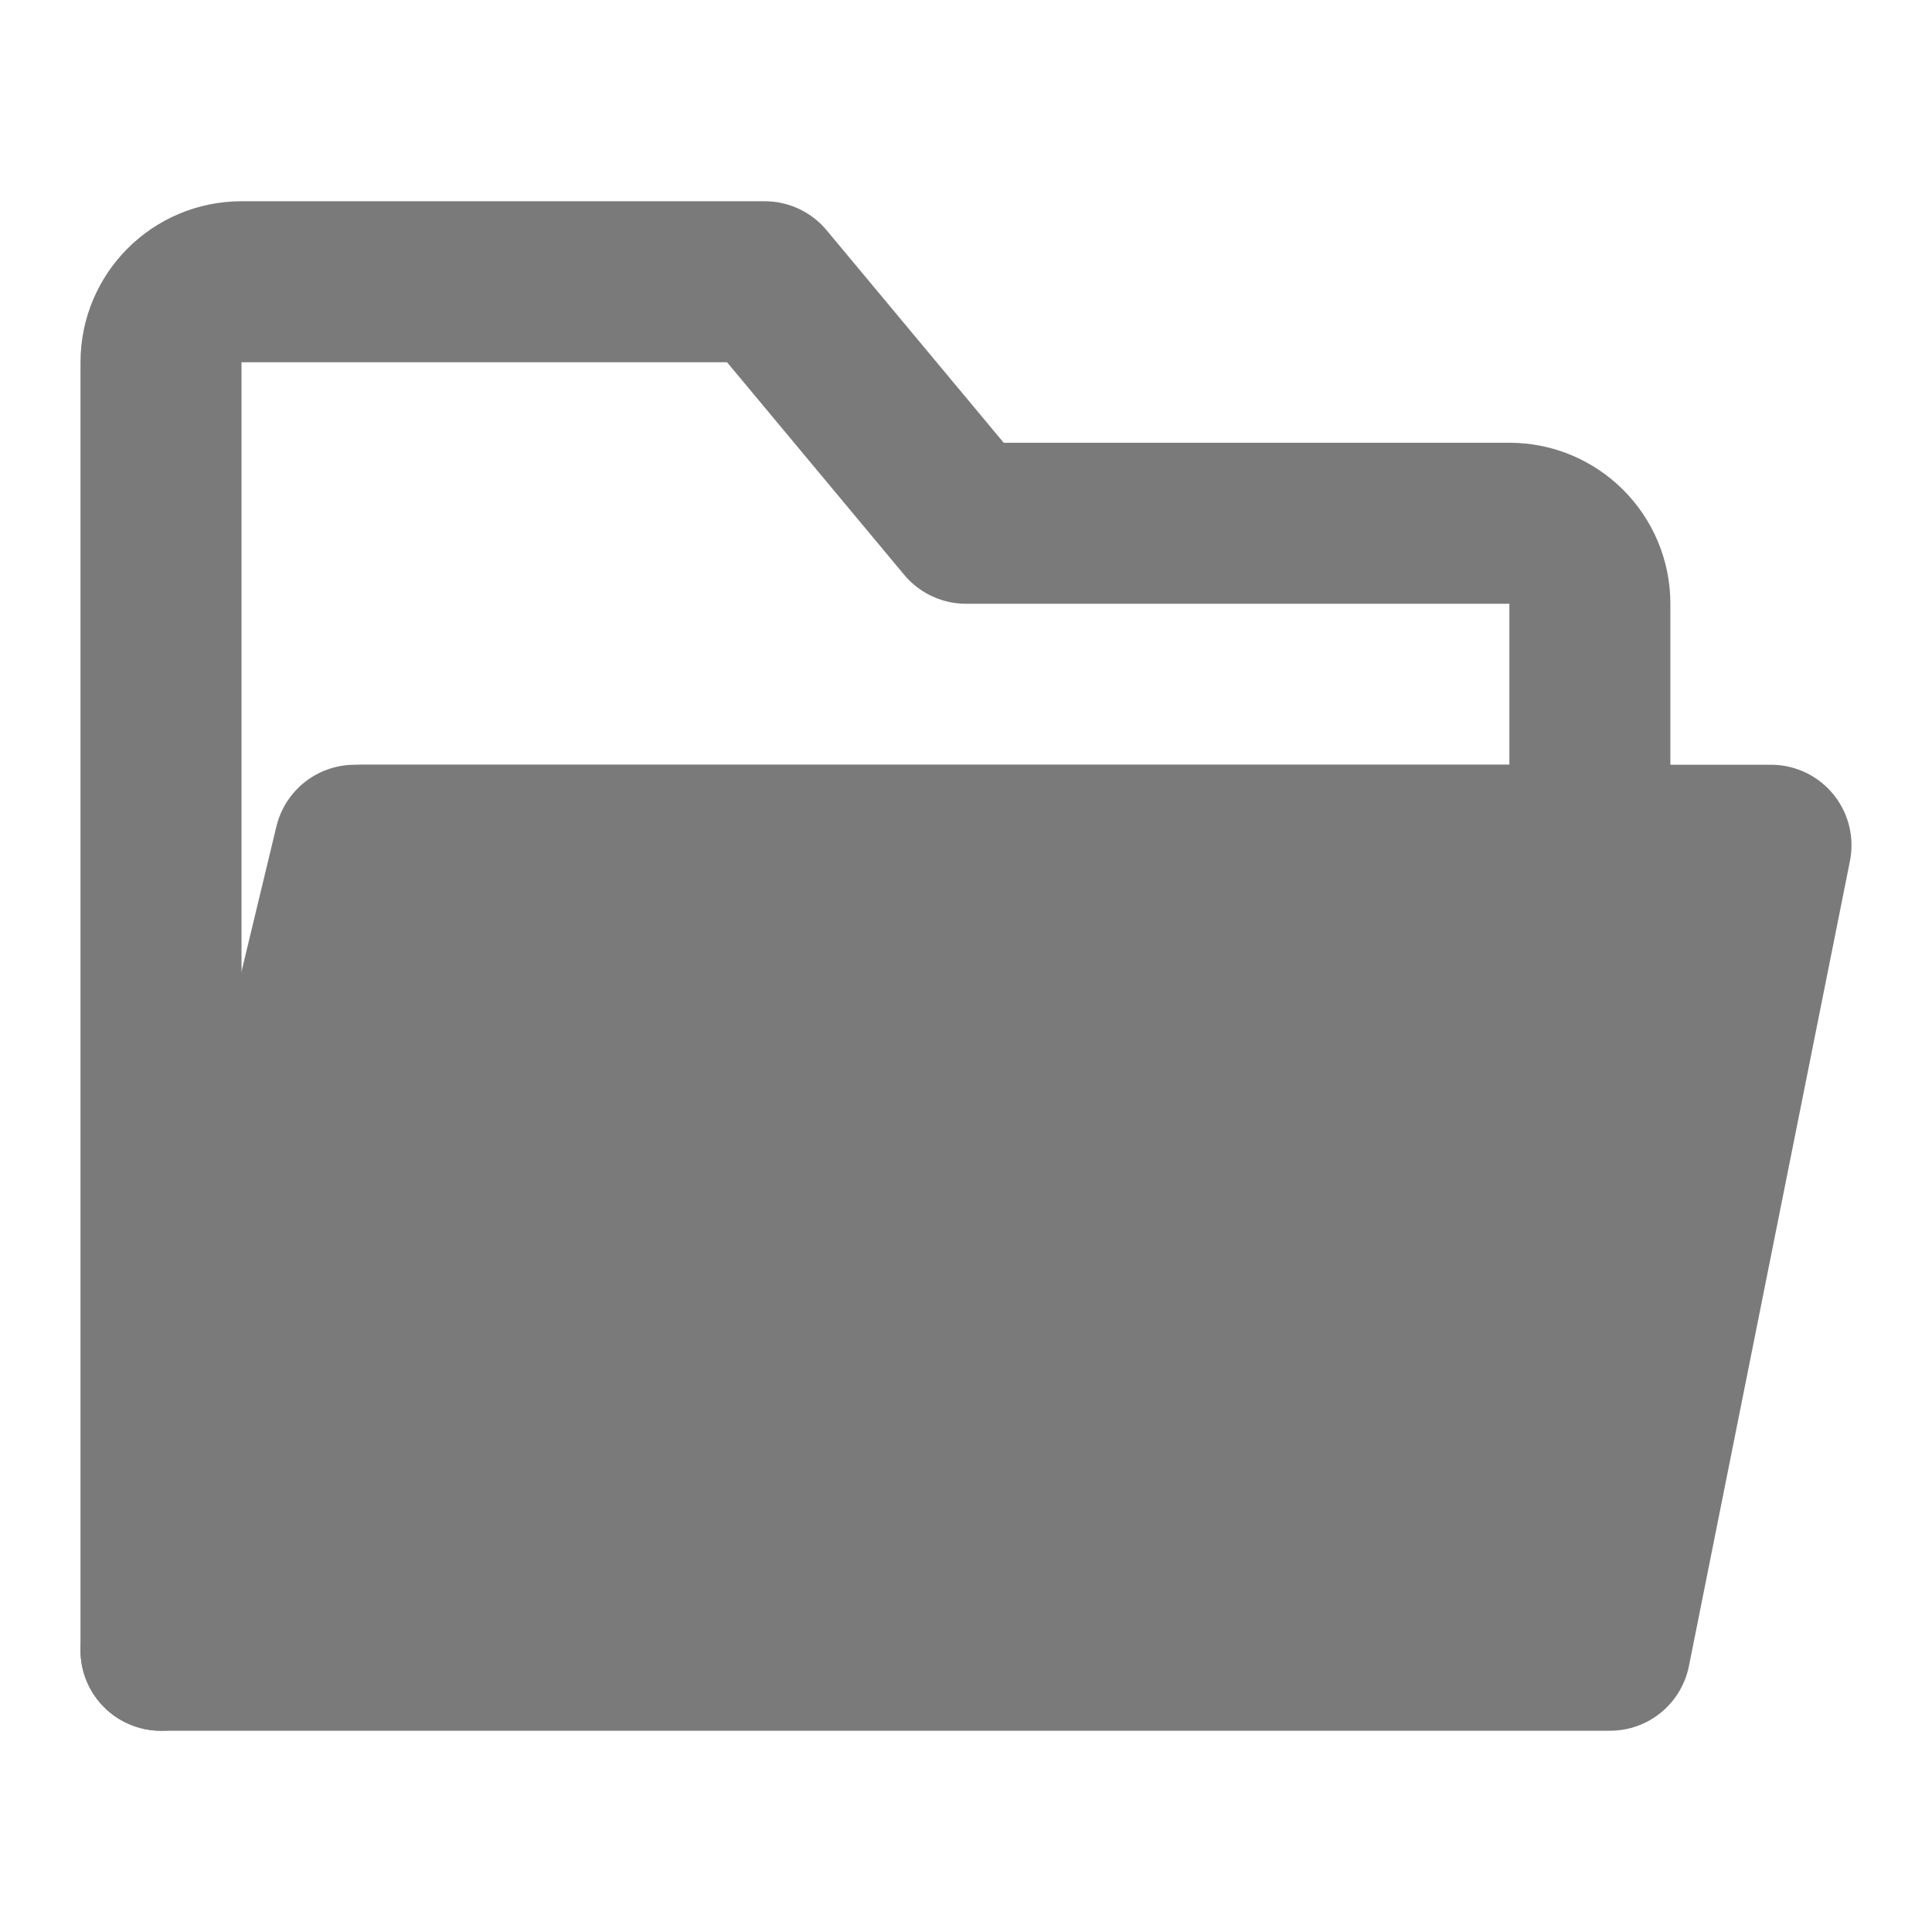
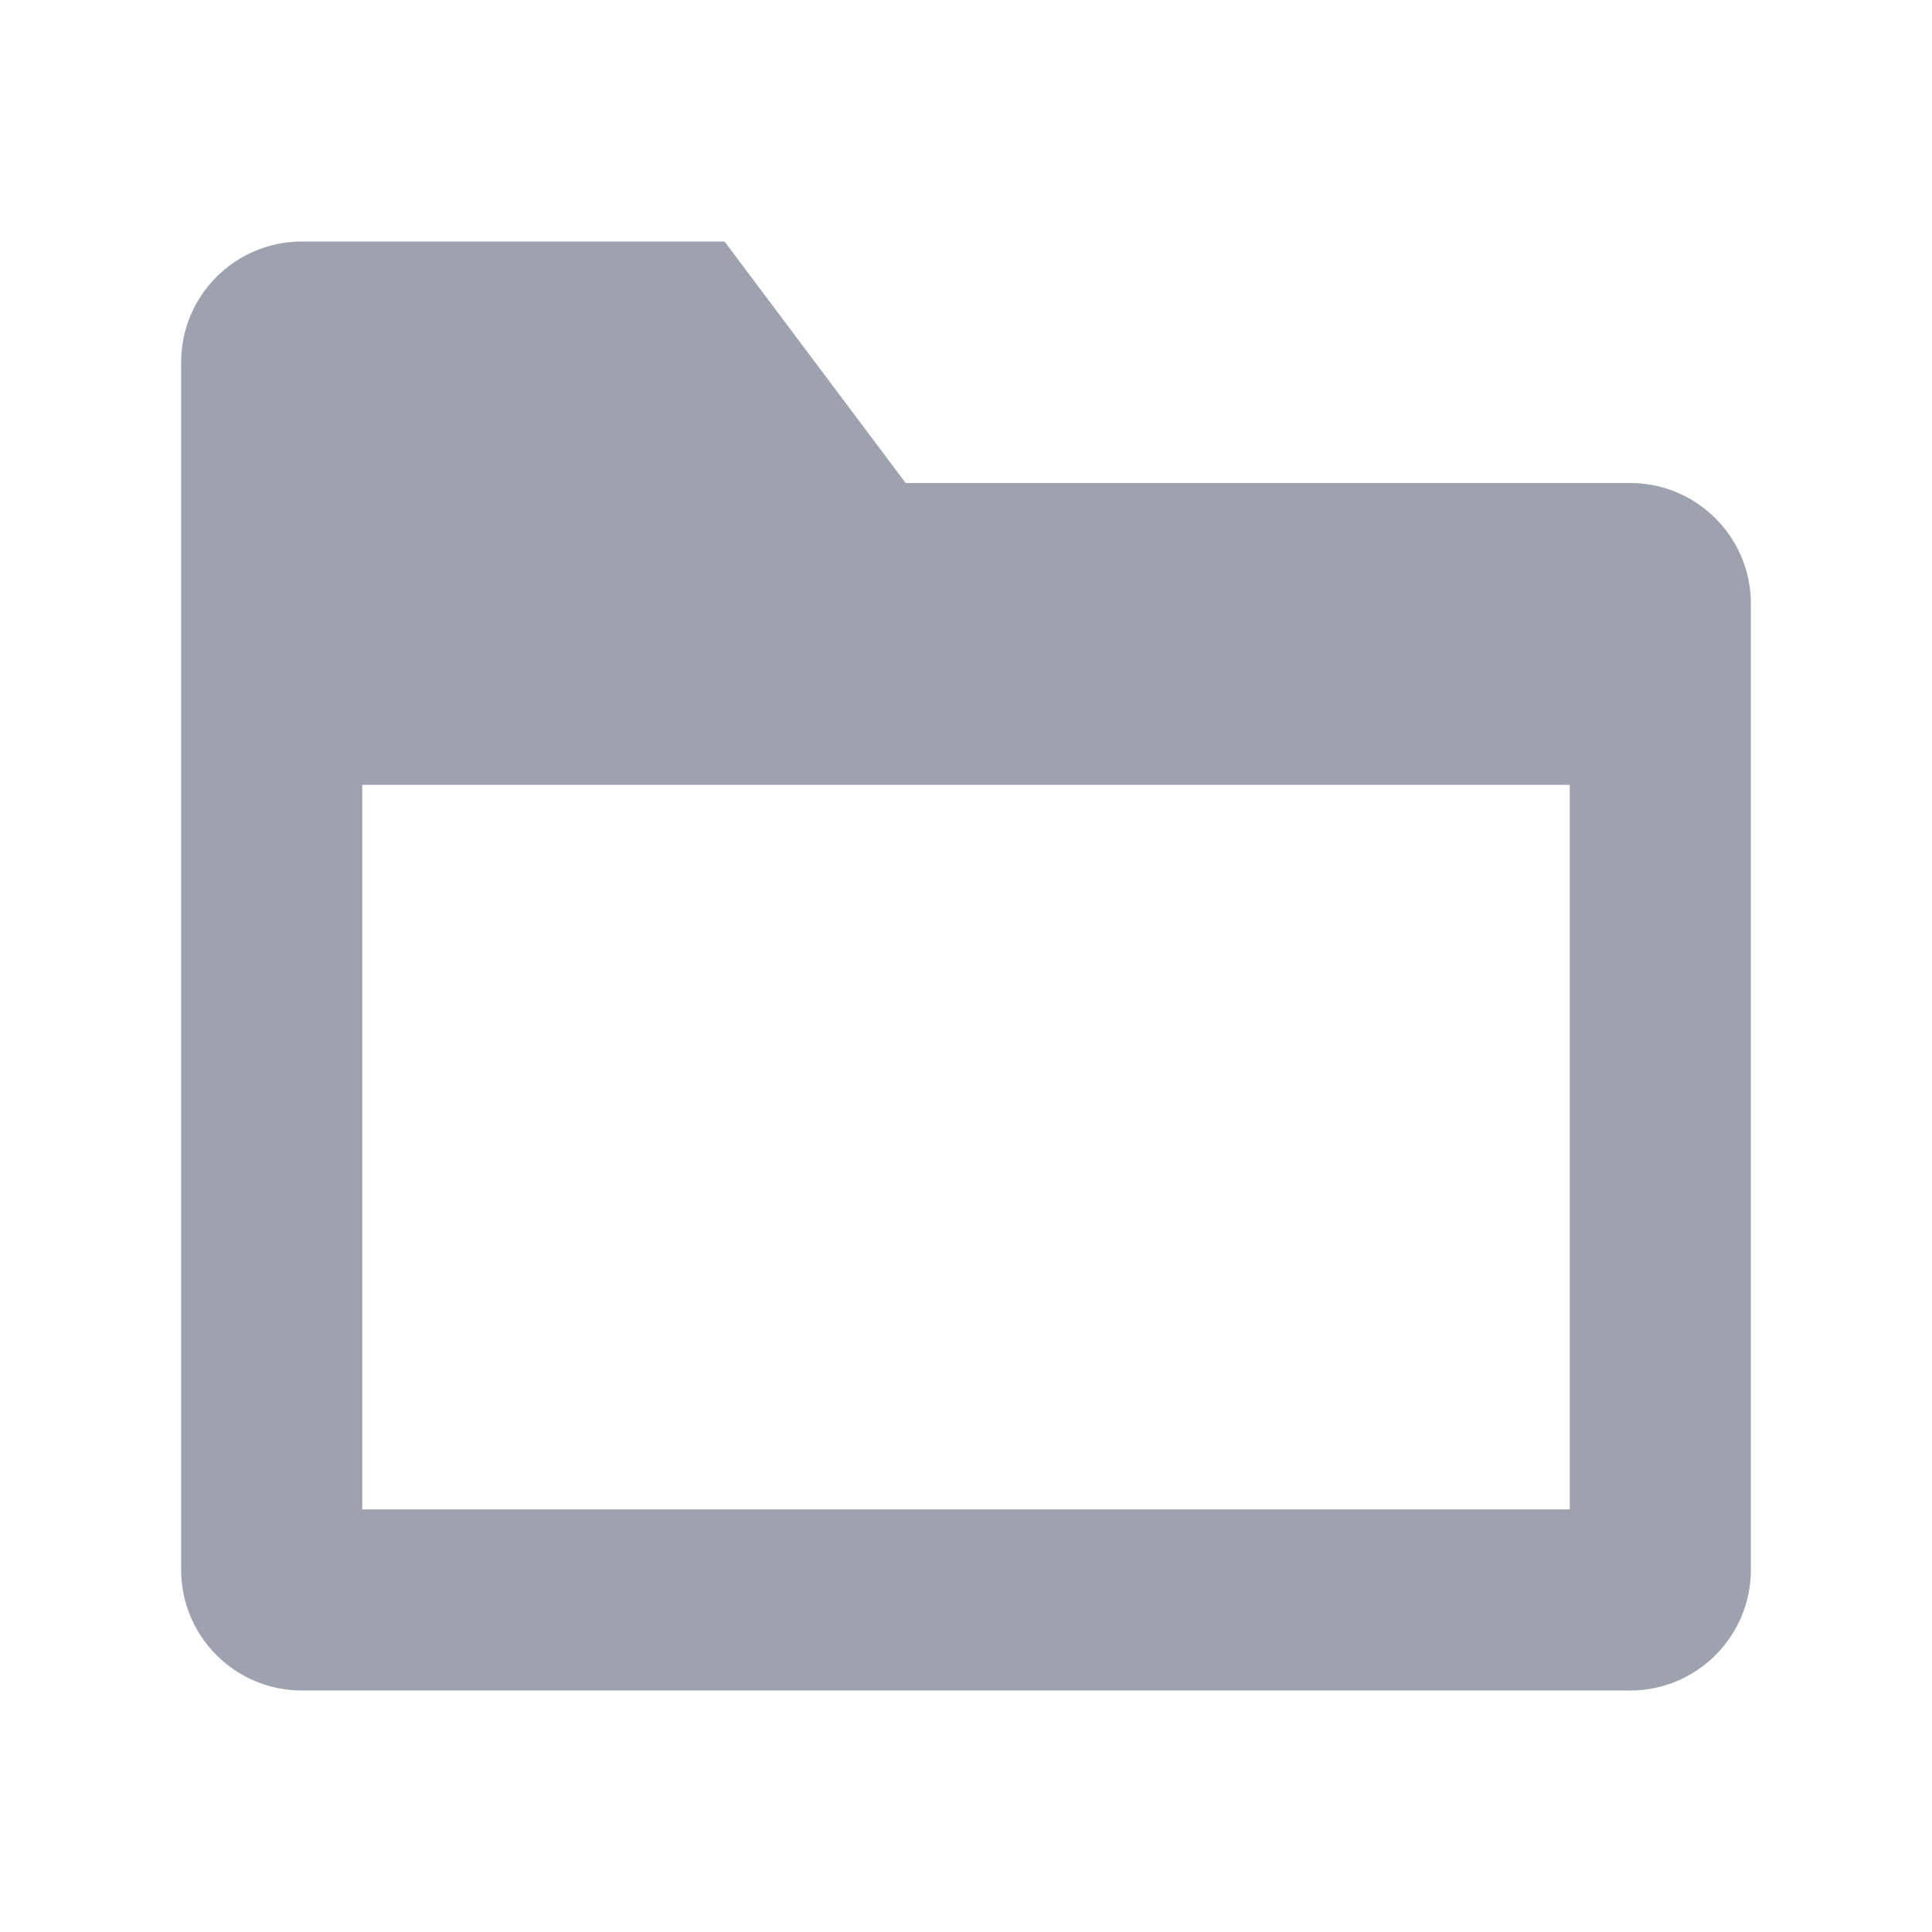
- <svg xmlns="http://www.w3.org/2000/svg" width="24" height="24" viewBox="0 0 48 48" fill="none">
-   <path d="M4 9V41L9 21H39.5V15C39.5 13.895 38.605 13 37.5 13H24L19 7H6C4.895 7 4 7.895 4 9Z" stroke="#7a7a7a" stroke-width="4" stroke-linecap="round" stroke-linejoin="round" />
-   <path d="M40 41L44 21H8.812L4 41H40Z" fill="#7a7a7a" stroke="#7a7a7a" stroke-width="4" stroke-linecap="round" stroke-linejoin="round" />
+ <svg xmlns="http://www.w3.org/2000/svg" width="16" height="16" viewBox="0 0 16 16" fill="none">
+   <path fill-rule="evenodd" d="M2.5 2C1.948 2 1.5 2.448 1.5 3V13C1.5 13.552 1.948 14 2.5 14H13.5C14.052 14 14.5 13.552 14.5 13V5C14.5 4.448 14.052 4 13.5 4H7.5L6 2H2.5ZM3 6.5H13V12.5H3V6.5Z" fill="#9ca3af" />
</svg>
